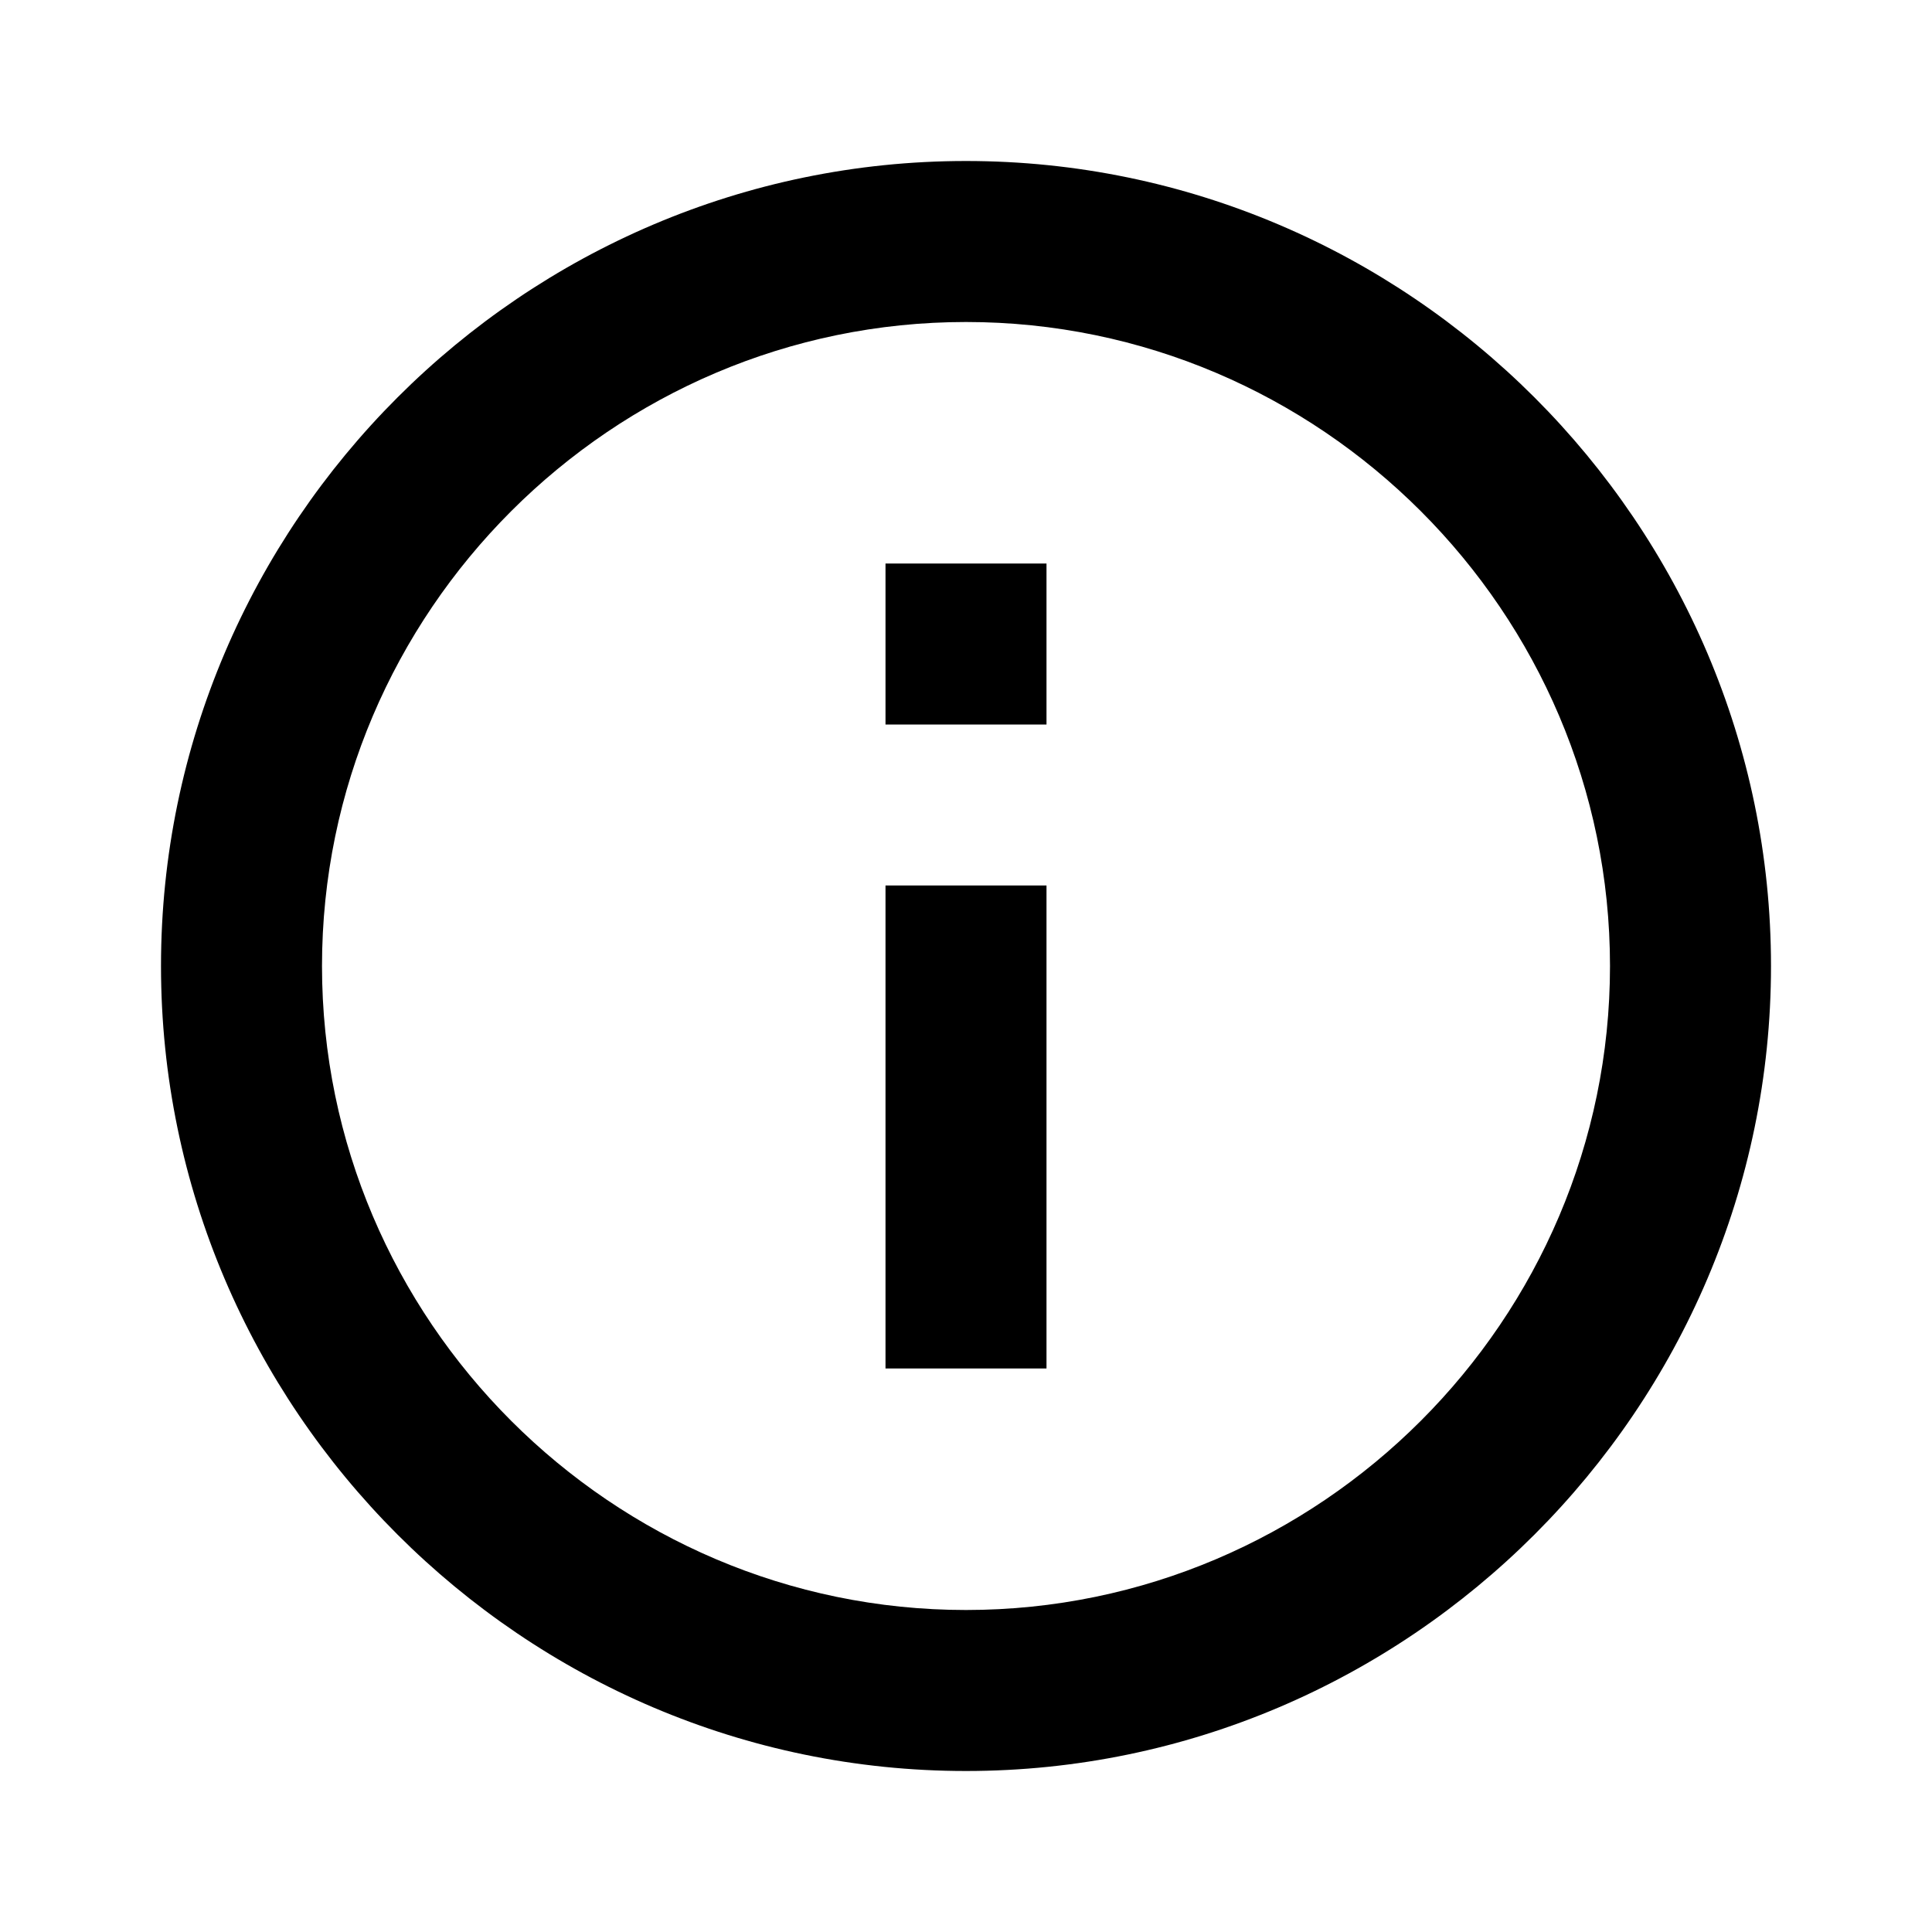
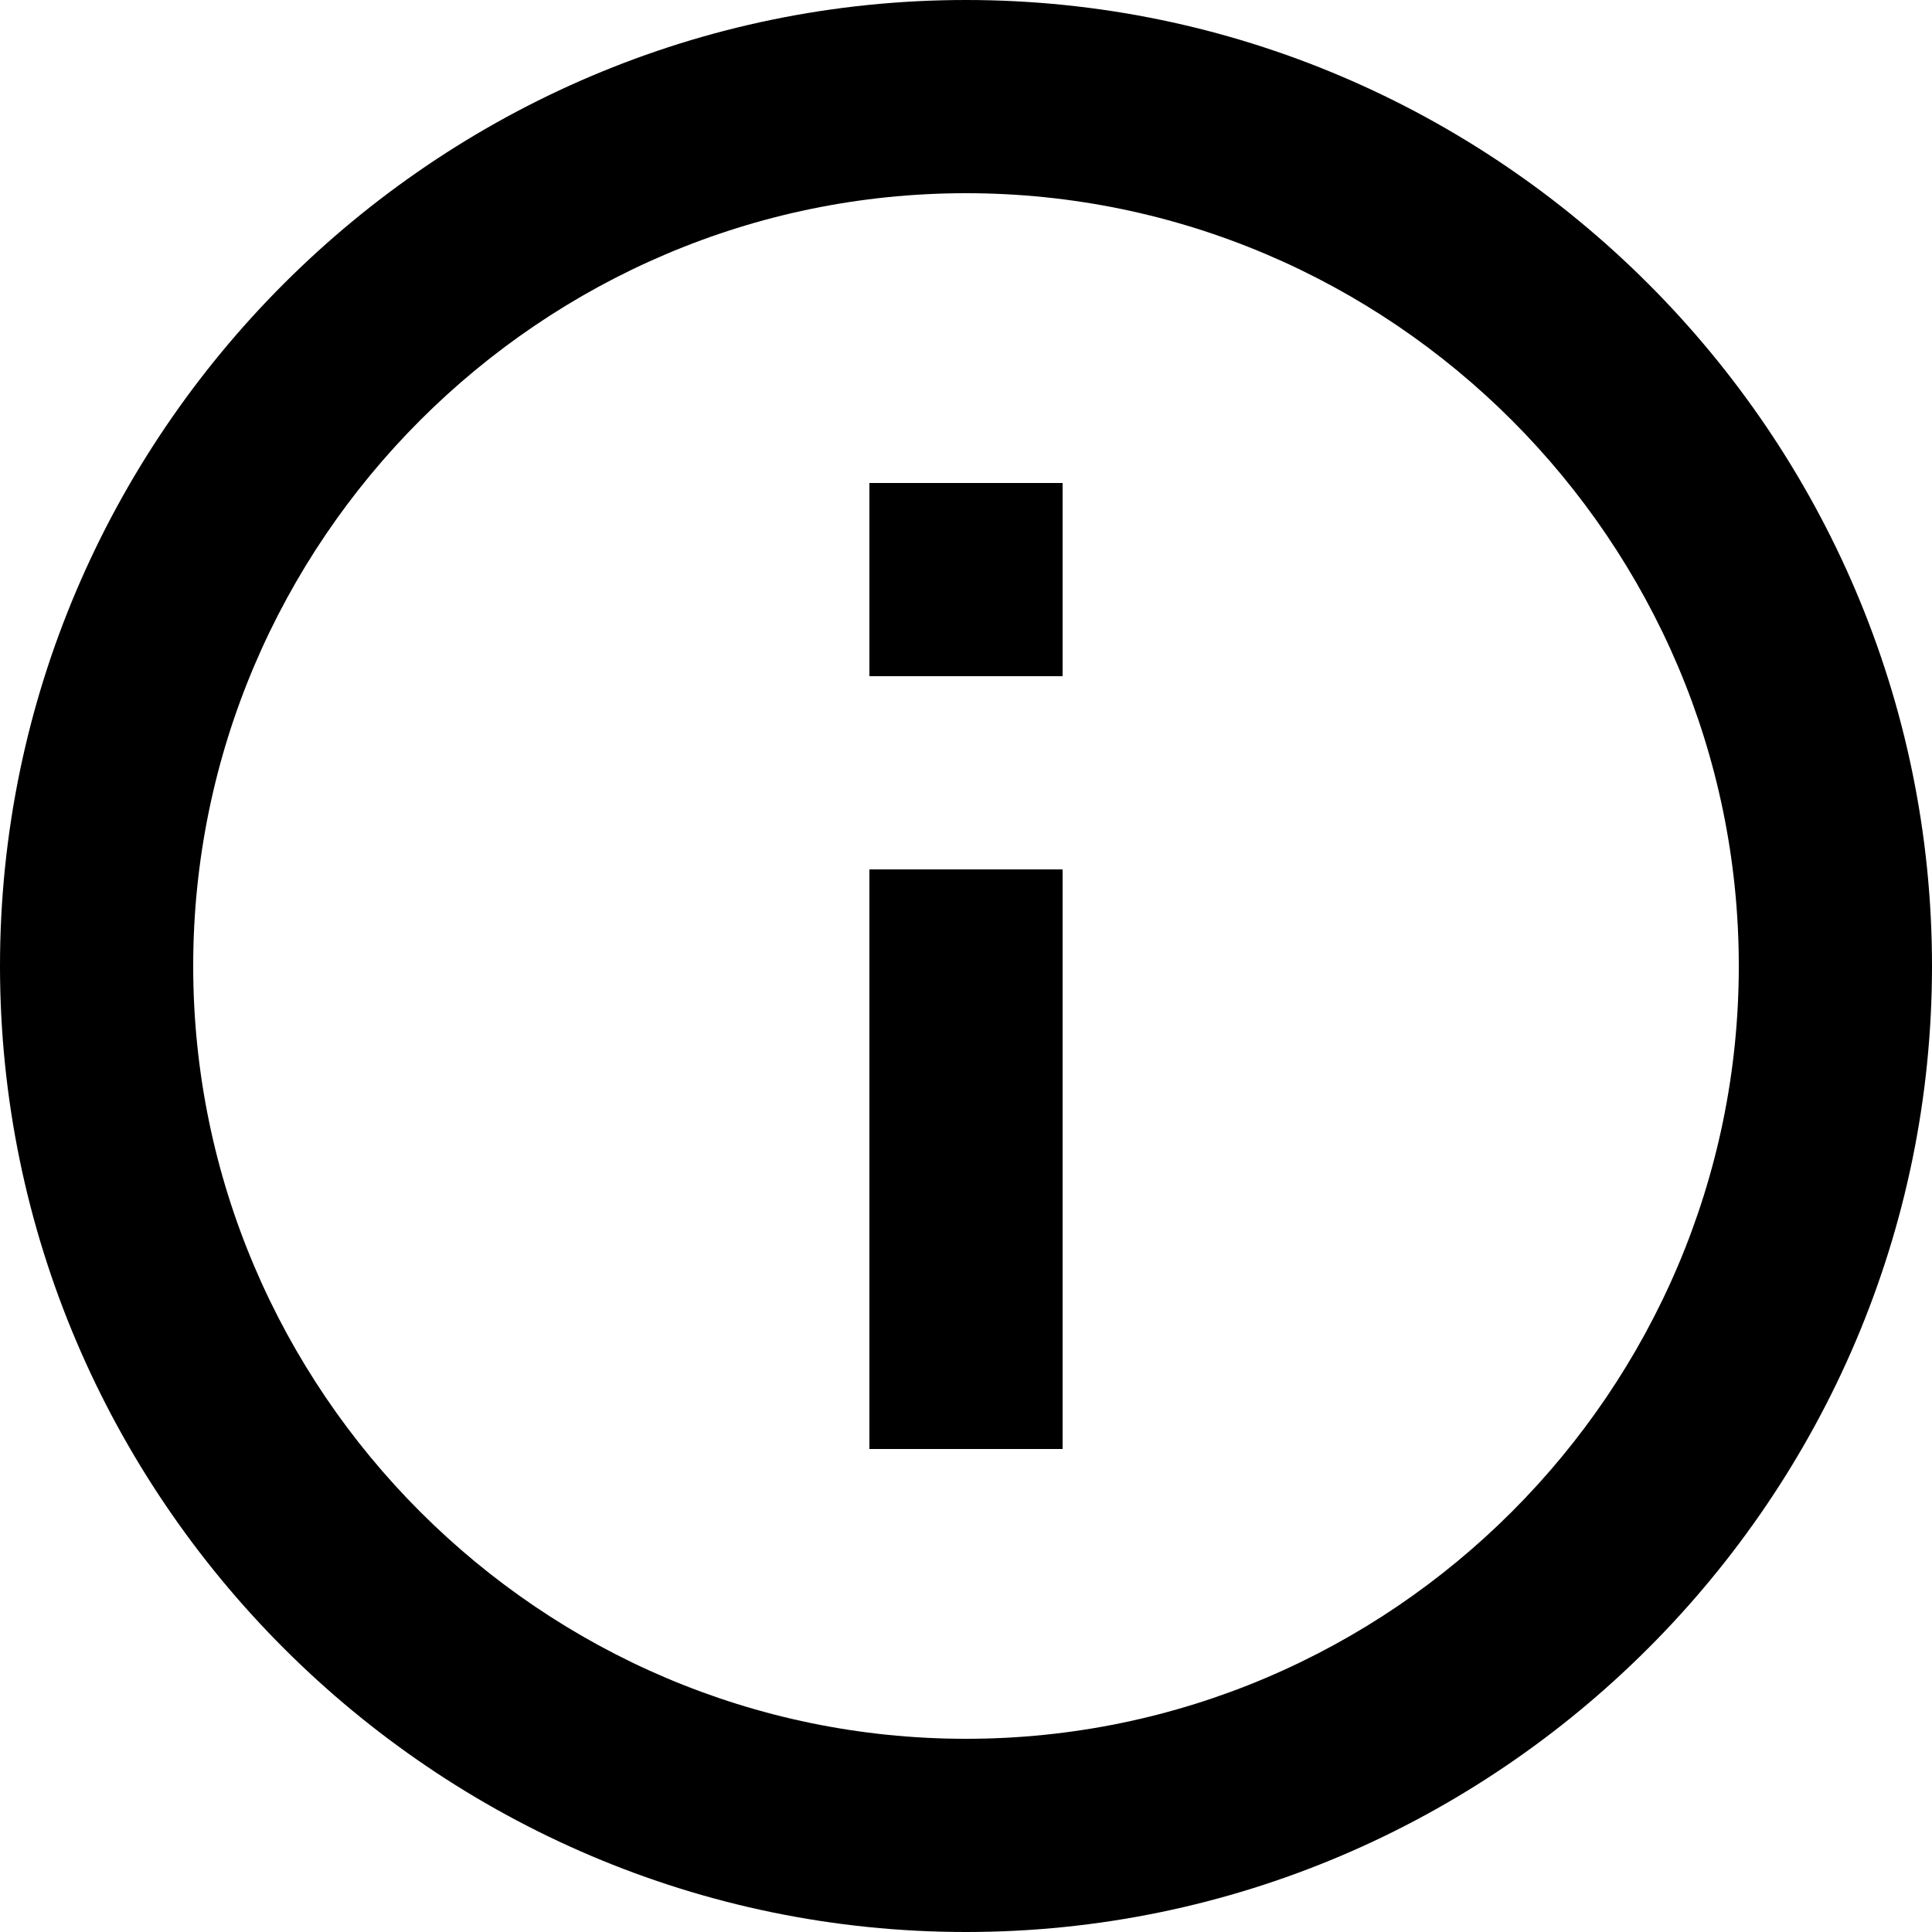
- <svg xmlns="http://www.w3.org/2000/svg" version="1.1" id="Layer_1" focusable="false" x="0px" y="0px" viewBox="0 0 24 24" style="enable-background:new 0 0 24 24;" xml:space="preserve">
-   <path d="M11,9h2V7h-2 M12,20c-4.4,0-8-3.6-8-8s3.6-8,8-8s8,3.6,8,8S16.4,20,12,20 M12,2C6.5,2,2,6.5,2,12s4.5,10,10,10s10-4.5,10-10  S17.5,2,12,2 M11,17h2v-6h-2V17z" />
+ <svg xmlns="http://www.w3.org/2000/svg" version="1.1" id="Layer_1" focusable="false" x="0px" y="0px" viewBox="0 0 20 20" style="enable-background:new 0 0 20 20;" xml:space="preserve" fill="currentColor">
+   <path d="M9,7h2V5H9 M10,18c-4.4,0-8-3.6-8-8s3.6-8,8-8s8,3.6,8,8S14.4,18,10,18 M10,0C4.5,0,0,4.5,0,10s4.5,10,10,10s10-4.5,10-10  S15.5,0,10,0 M9,15h2V9H9V15z" />
</svg>
